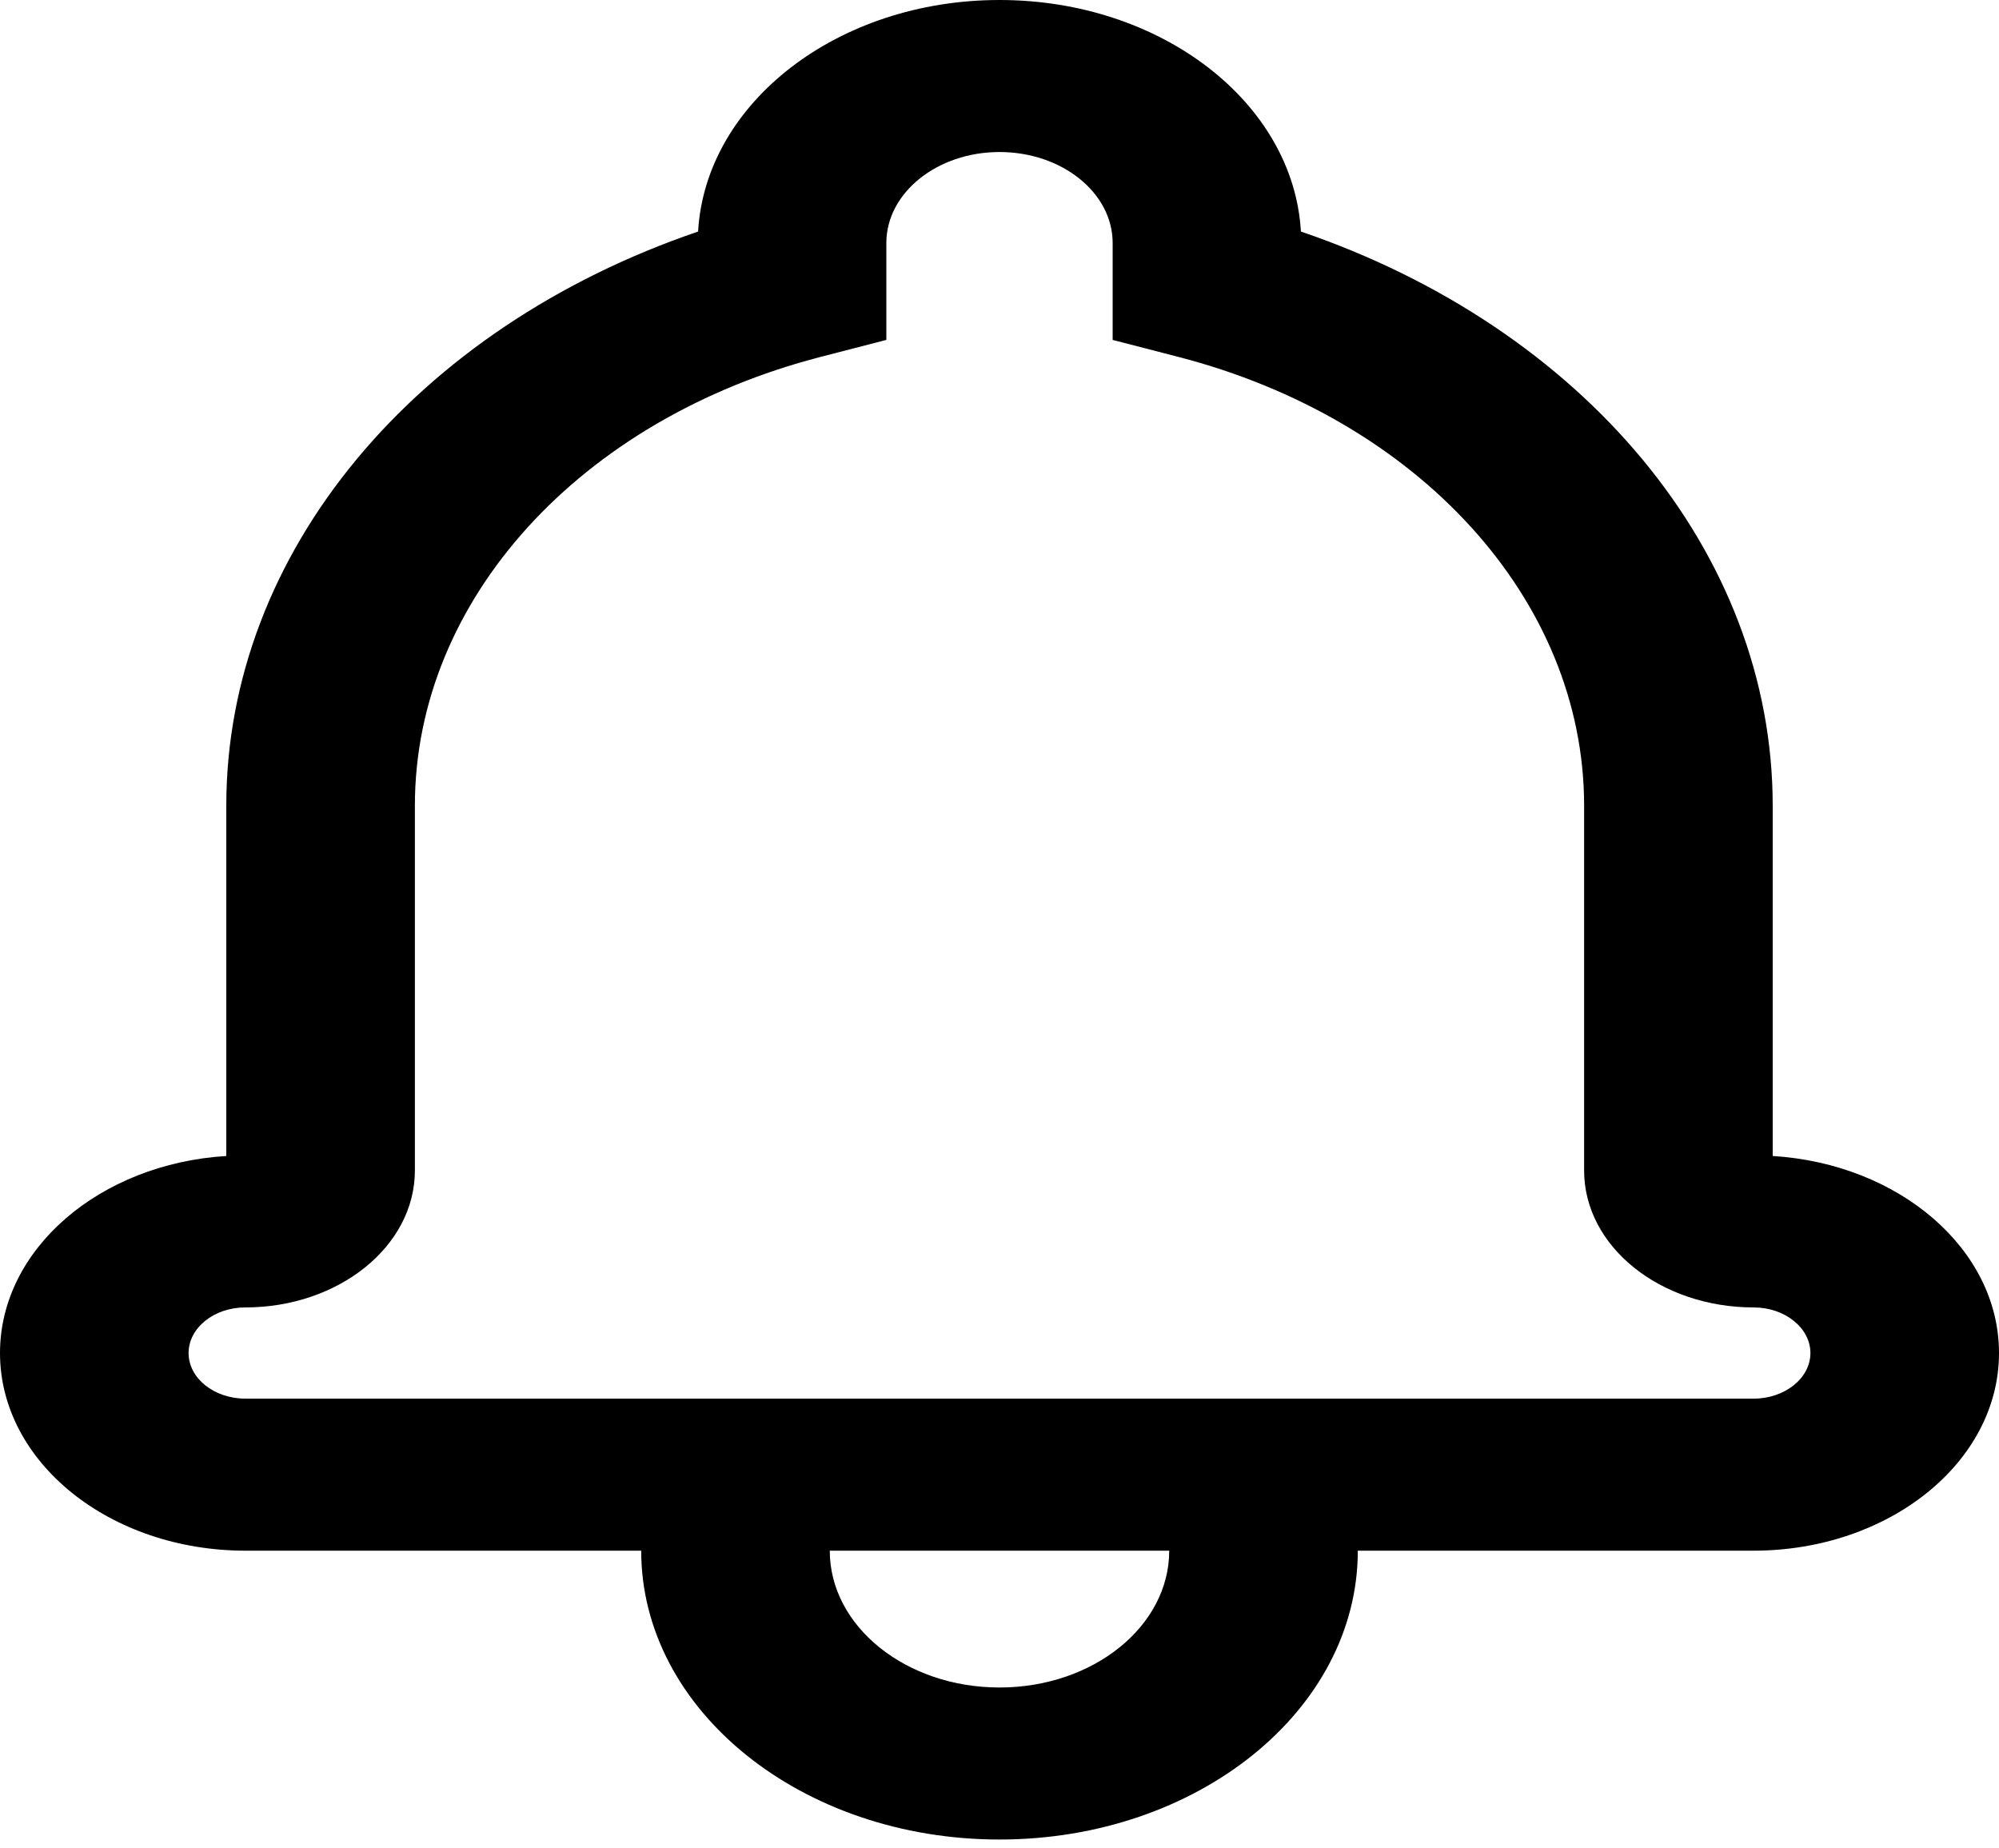
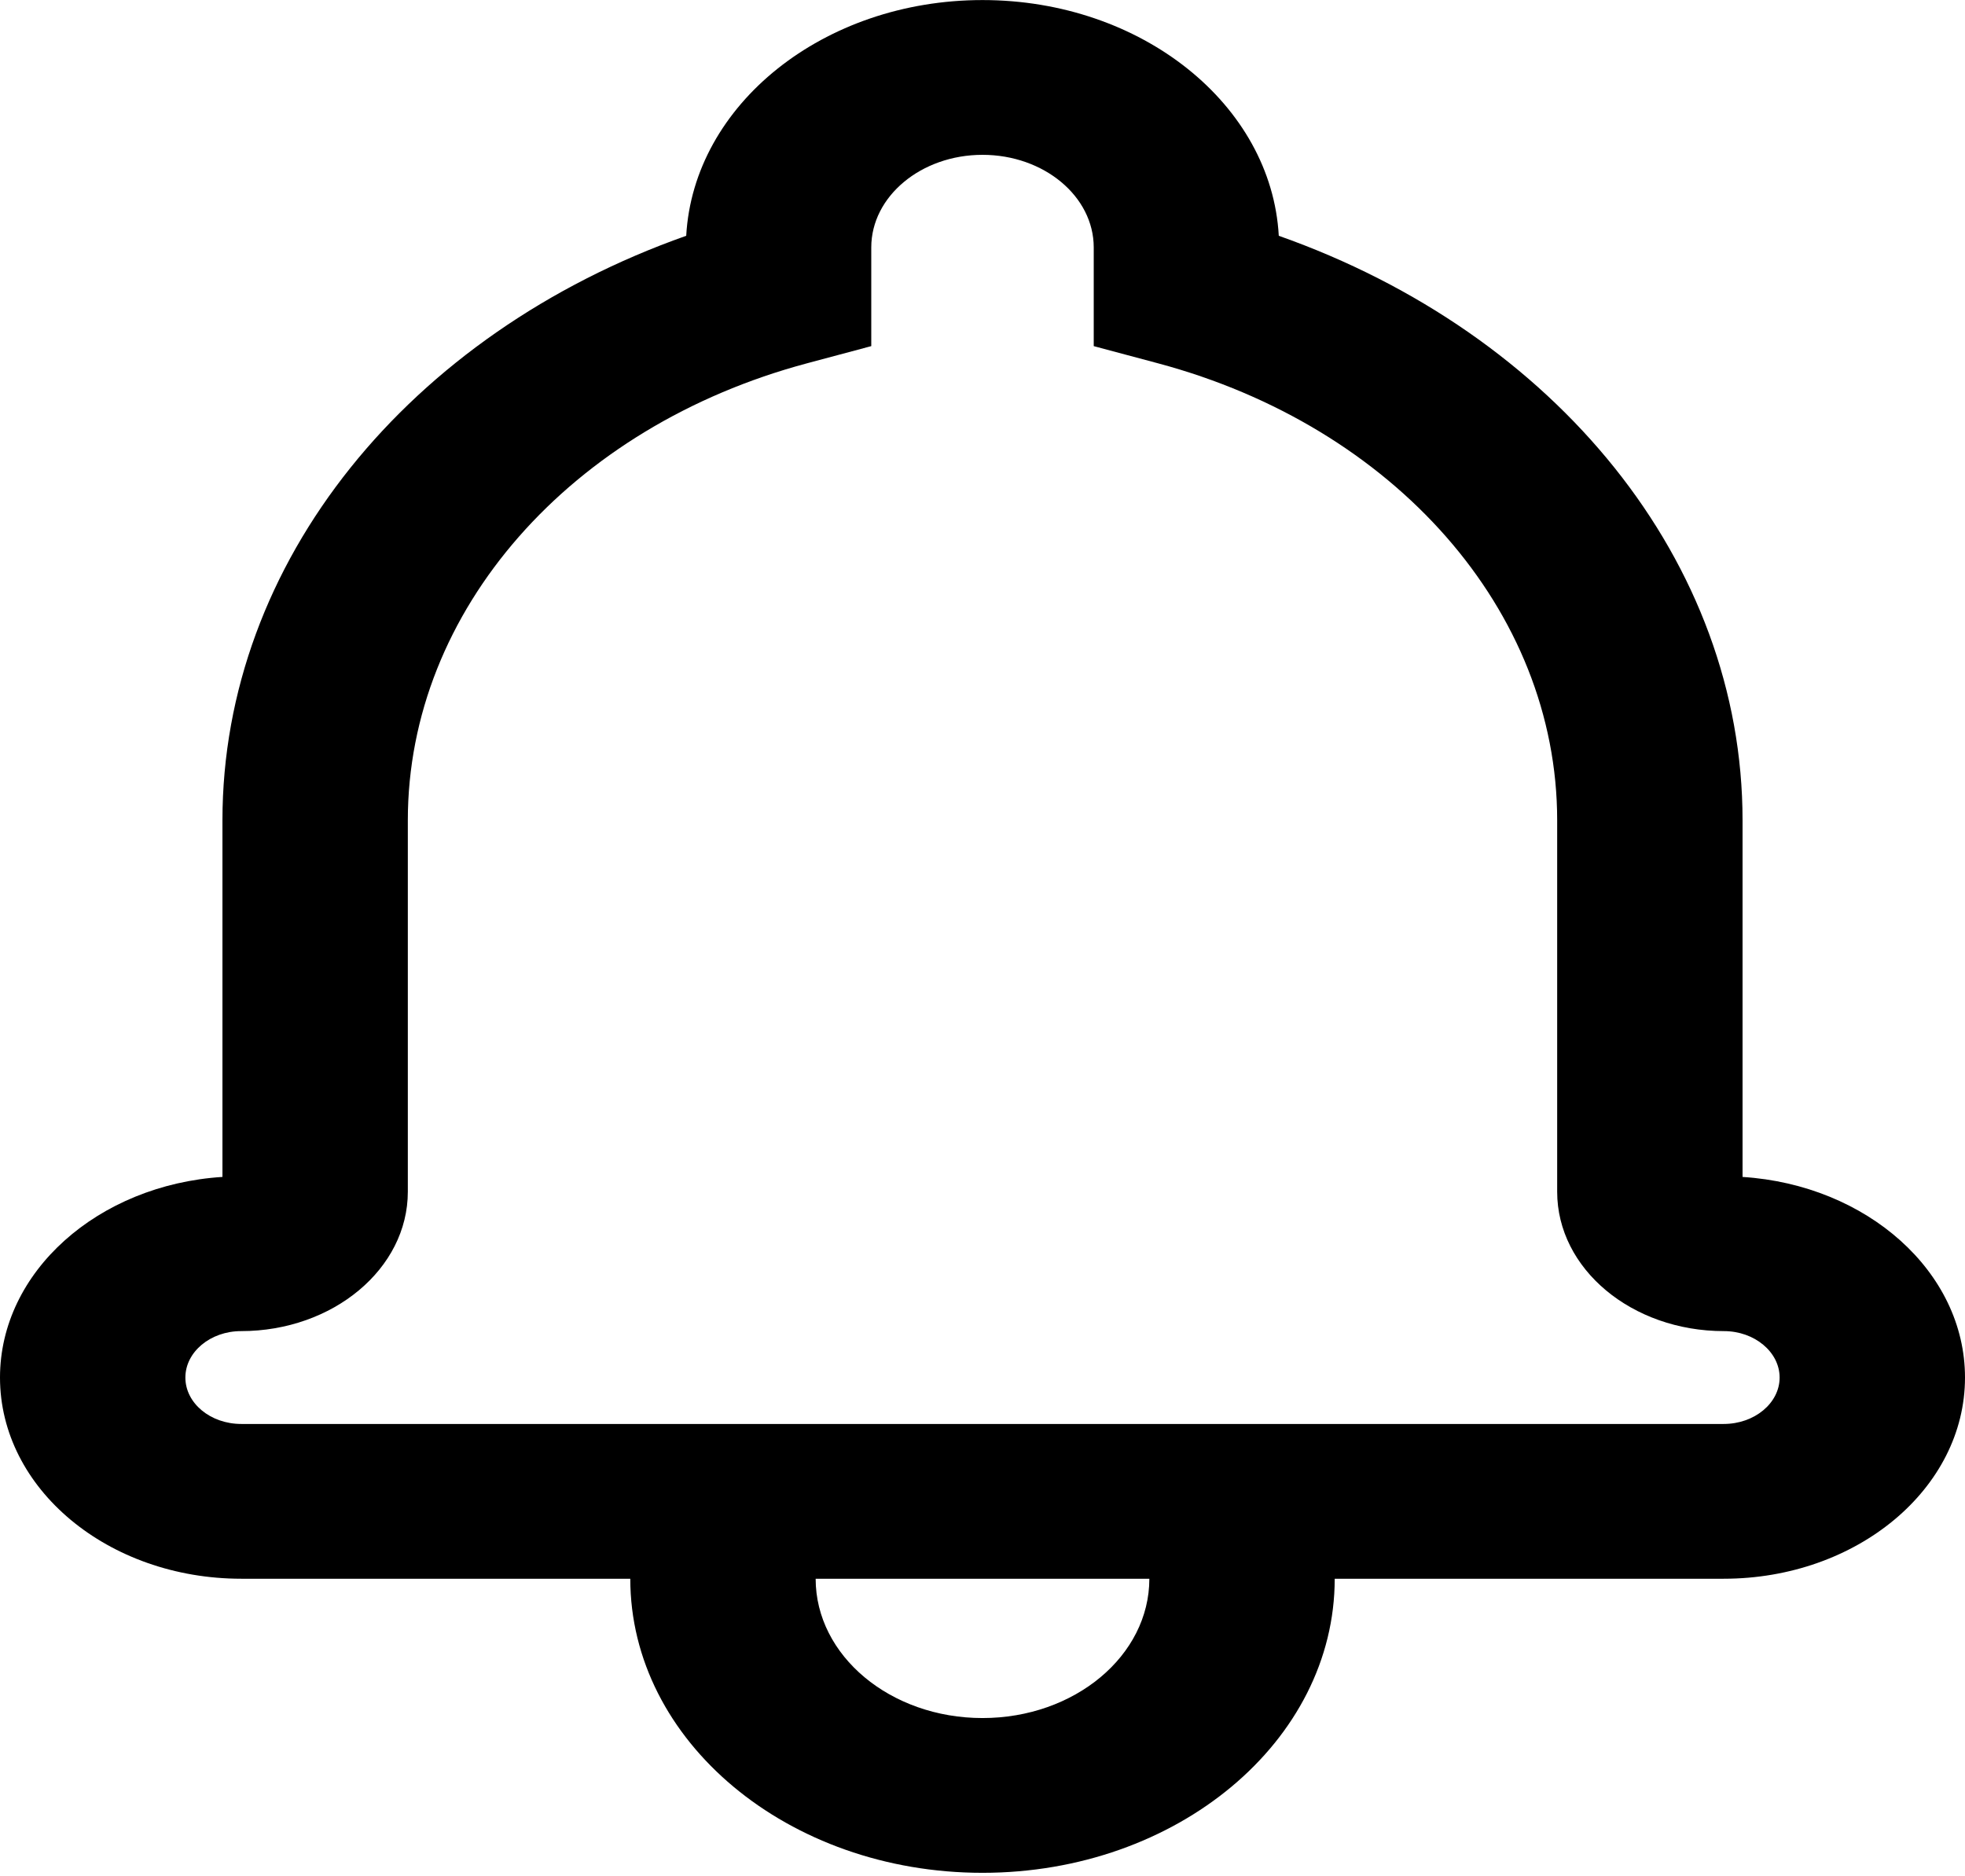
- <svg xmlns="http://www.w3.org/2000/svg" width="132" height="122" viewBox="0 0 132 122" fill="none">
-   <path d="M66 0C76.685 0 85.413 6.782 85.903 15.289C104.52 21.636 117.057 36.441 117.057 53.201V76.328C125.402 76.844 132 82.475 132 89.339C132 96.543 124.735 102.389 115.787 102.389H16.213C7.26 102.389 0 96.55 0 89.339C0 82.477 6.587 76.843 14.943 76.328V53.201C14.943 36.437 27.48 21.634 46.097 15.289C46.588 6.78 55.323 0 66 0ZM54.202 23.562C38.357 27.654 27.396 39.571 27.396 53.201V77.29C27.396 82.278 22.375 86.328 16.194 86.328C14.132 86.328 12.453 87.682 12.453 89.339C12.453 91.001 14.131 92.351 16.213 92.351H115.787C117.862 92.351 119.547 90.995 119.547 89.339C119.547 87.684 117.861 86.328 115.806 86.328C109.614 86.328 104.604 82.291 104.604 77.29V53.201C104.604 39.574 93.642 27.655 77.798 23.562L73.472 22.444V16.044C73.472 12.733 70.125 10.038 66 10.038C61.88 10.038 58.528 12.734 58.528 16.044V22.444L54.202 23.562ZM42.34 102.389H54.792C54.792 107.378 59.81 111.423 66 111.423C72.19 111.423 77.208 107.378 77.208 102.389H89.66C89.66 112.922 79.067 121.461 66 121.461C52.933 121.461 42.34 112.922 42.34 102.389Z" fill="black" />
+ <svg xmlns="http://www.w3.org/2000/svg" width="132" height="126" viewBox="0 0 132 126" fill="none">
+   <path d="M66 0.004C76.685 0.004 85.413 7.029 85.903 15.841C104.52 22.415 117.057 37.751 117.057 55.112V79.069C125.402 79.603 132 85.436 132 92.546C132 100.007 124.735 106.063 115.787 106.063H16.213C7.26 106.063 0 100.015 0 92.546C0 85.438 6.587 79.602 14.943 79.068V55.112C14.943 37.748 27.48 22.414 46.097 15.841C46.588 7.027 55.323 0.004 66 0.004ZM54.202 24.41C38.357 28.649 27.396 40.993 27.396 55.112V80.065C27.396 85.232 22.375 89.427 16.194 89.427C14.132 89.427 12.453 90.829 12.453 92.546C12.453 94.267 14.131 95.665 16.213 95.665H115.787C117.862 95.665 119.547 94.261 119.547 92.546C119.547 90.832 117.861 89.427 115.806 89.427C109.614 89.427 104.604 85.245 104.604 80.065V55.112C104.604 40.997 93.642 28.65 77.798 24.41L73.472 23.253V16.623C73.472 13.194 70.125 10.402 66 10.402C61.88 10.402 58.528 13.194 58.528 16.623V23.253L54.202 24.41ZM42.34 106.063H54.792C54.792 111.232 59.81 115.422 66 115.422C72.19 115.422 77.208 111.232 77.208 106.063H89.66C89.66 116.974 79.067 125.82 66 125.82C52.933 125.82 42.34 116.974 42.34 106.063Z" fill="black" />
</svg>
